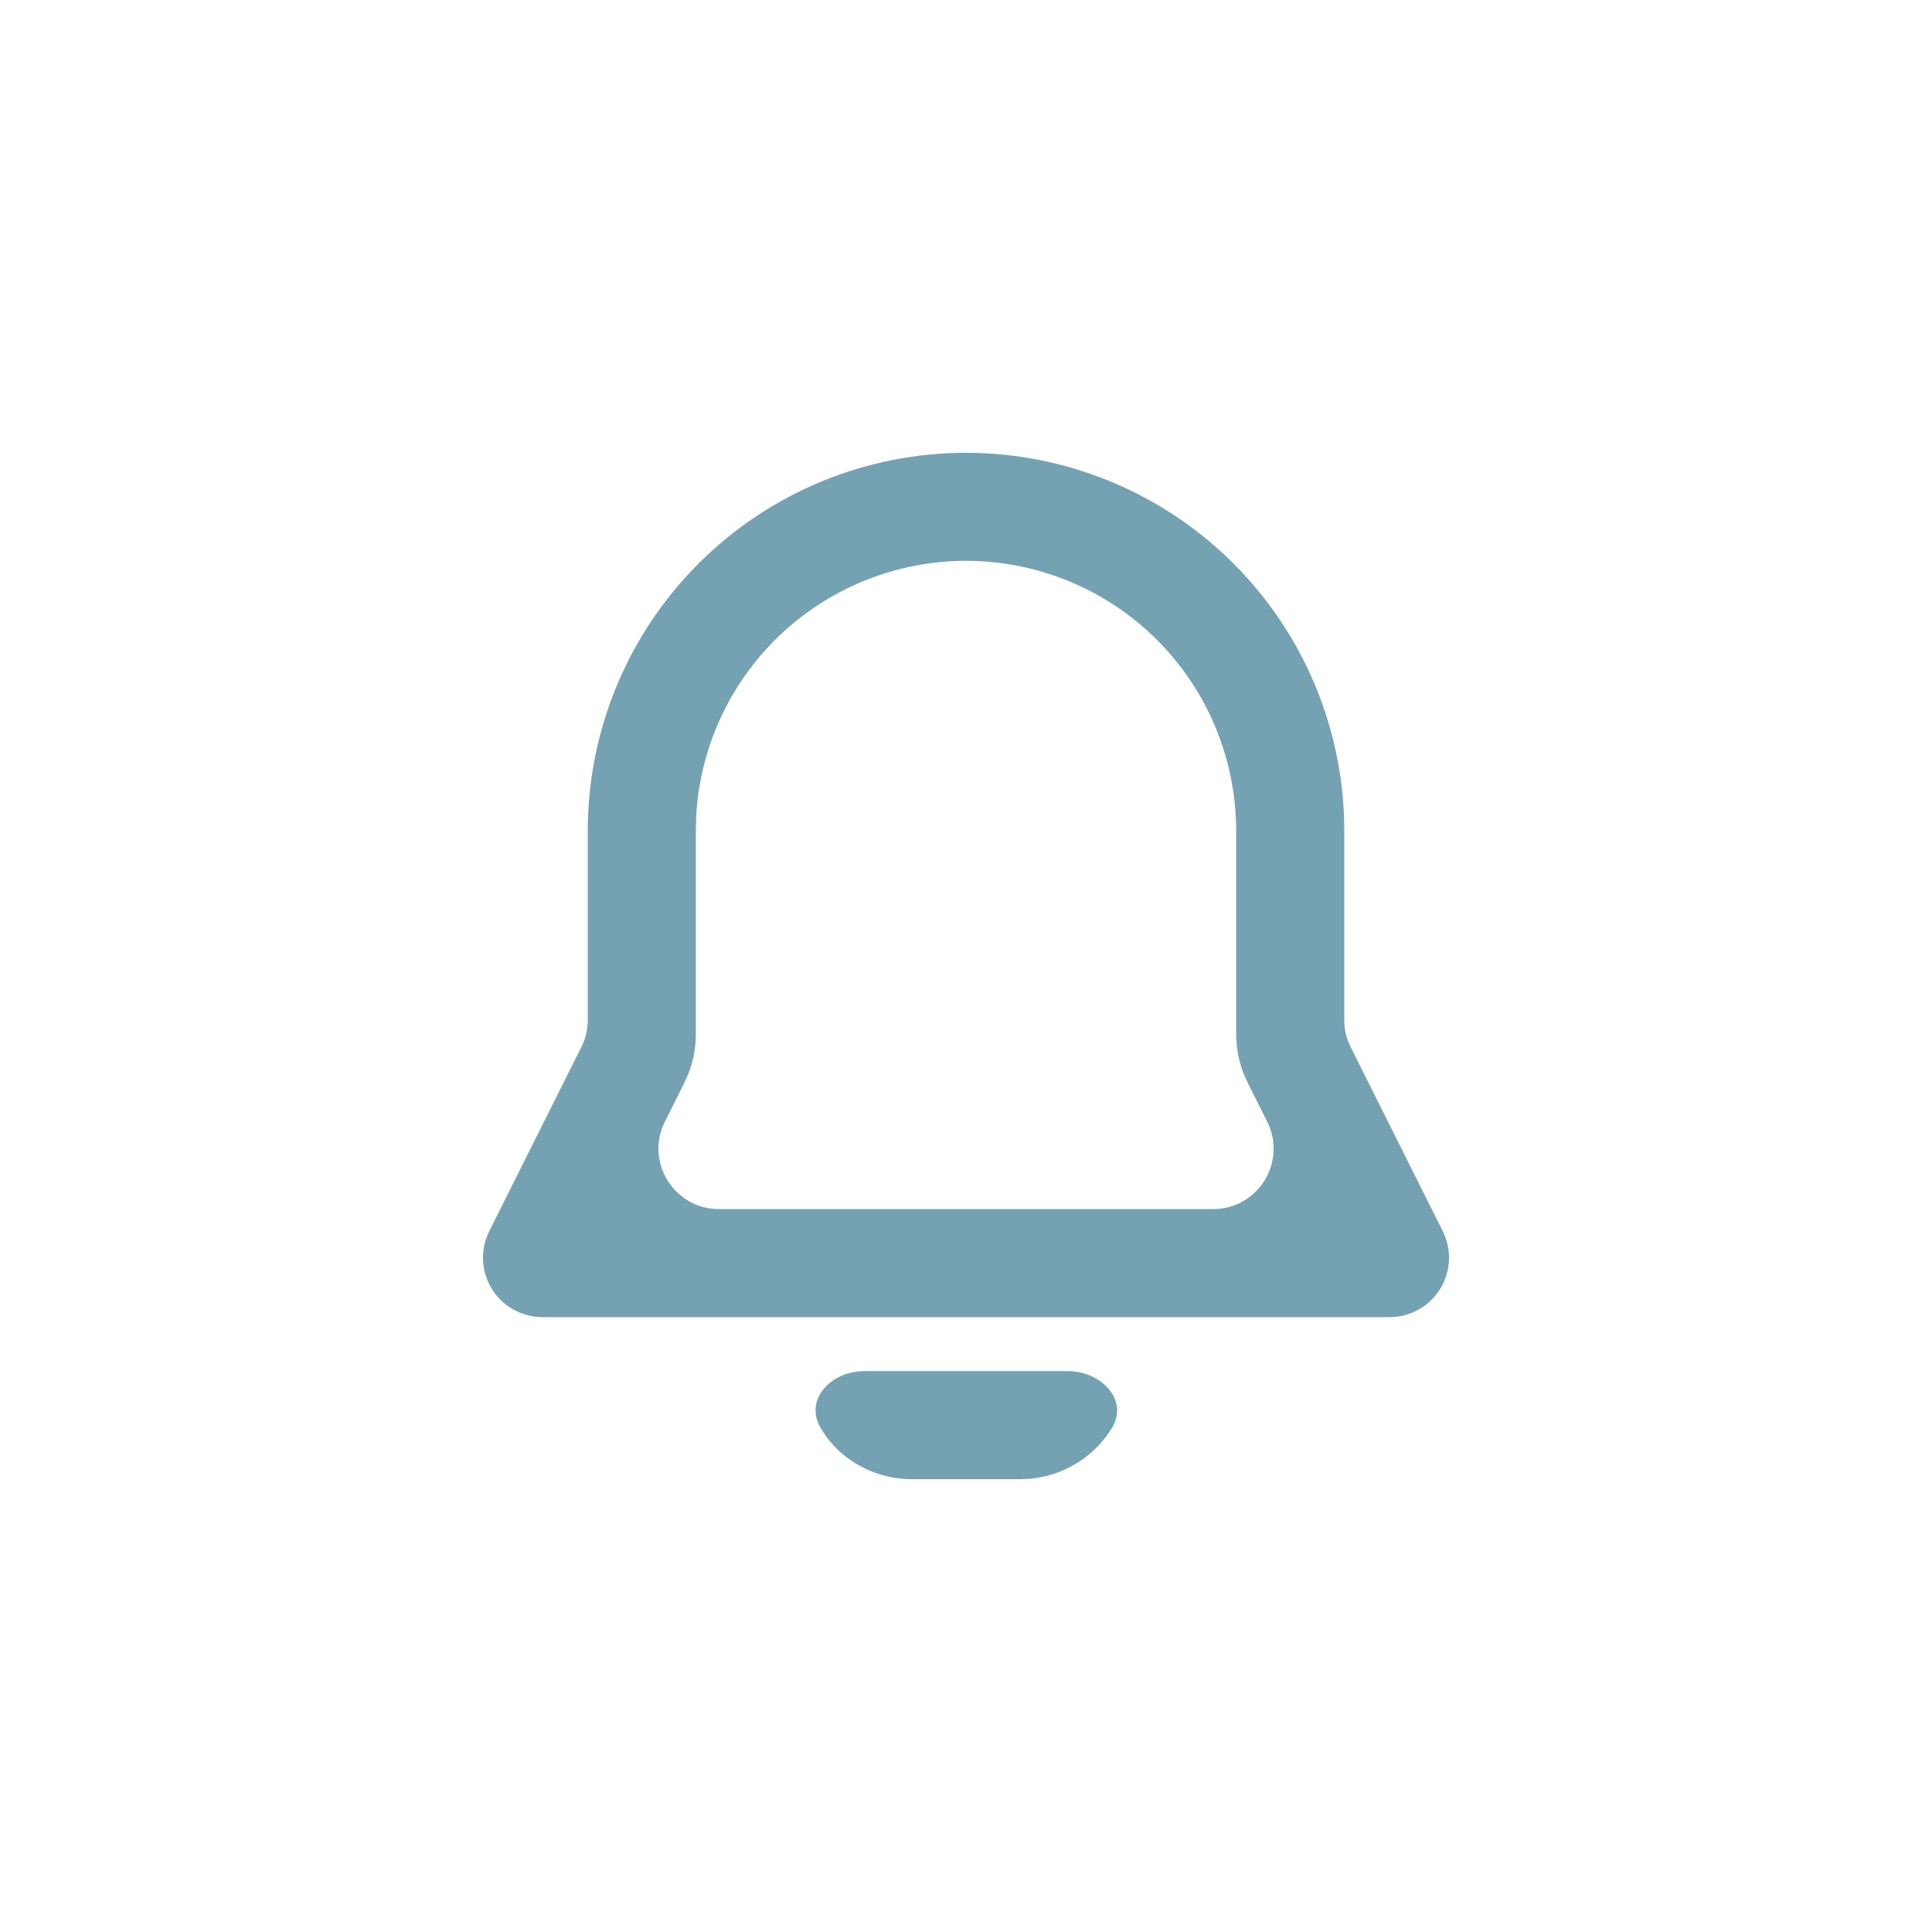
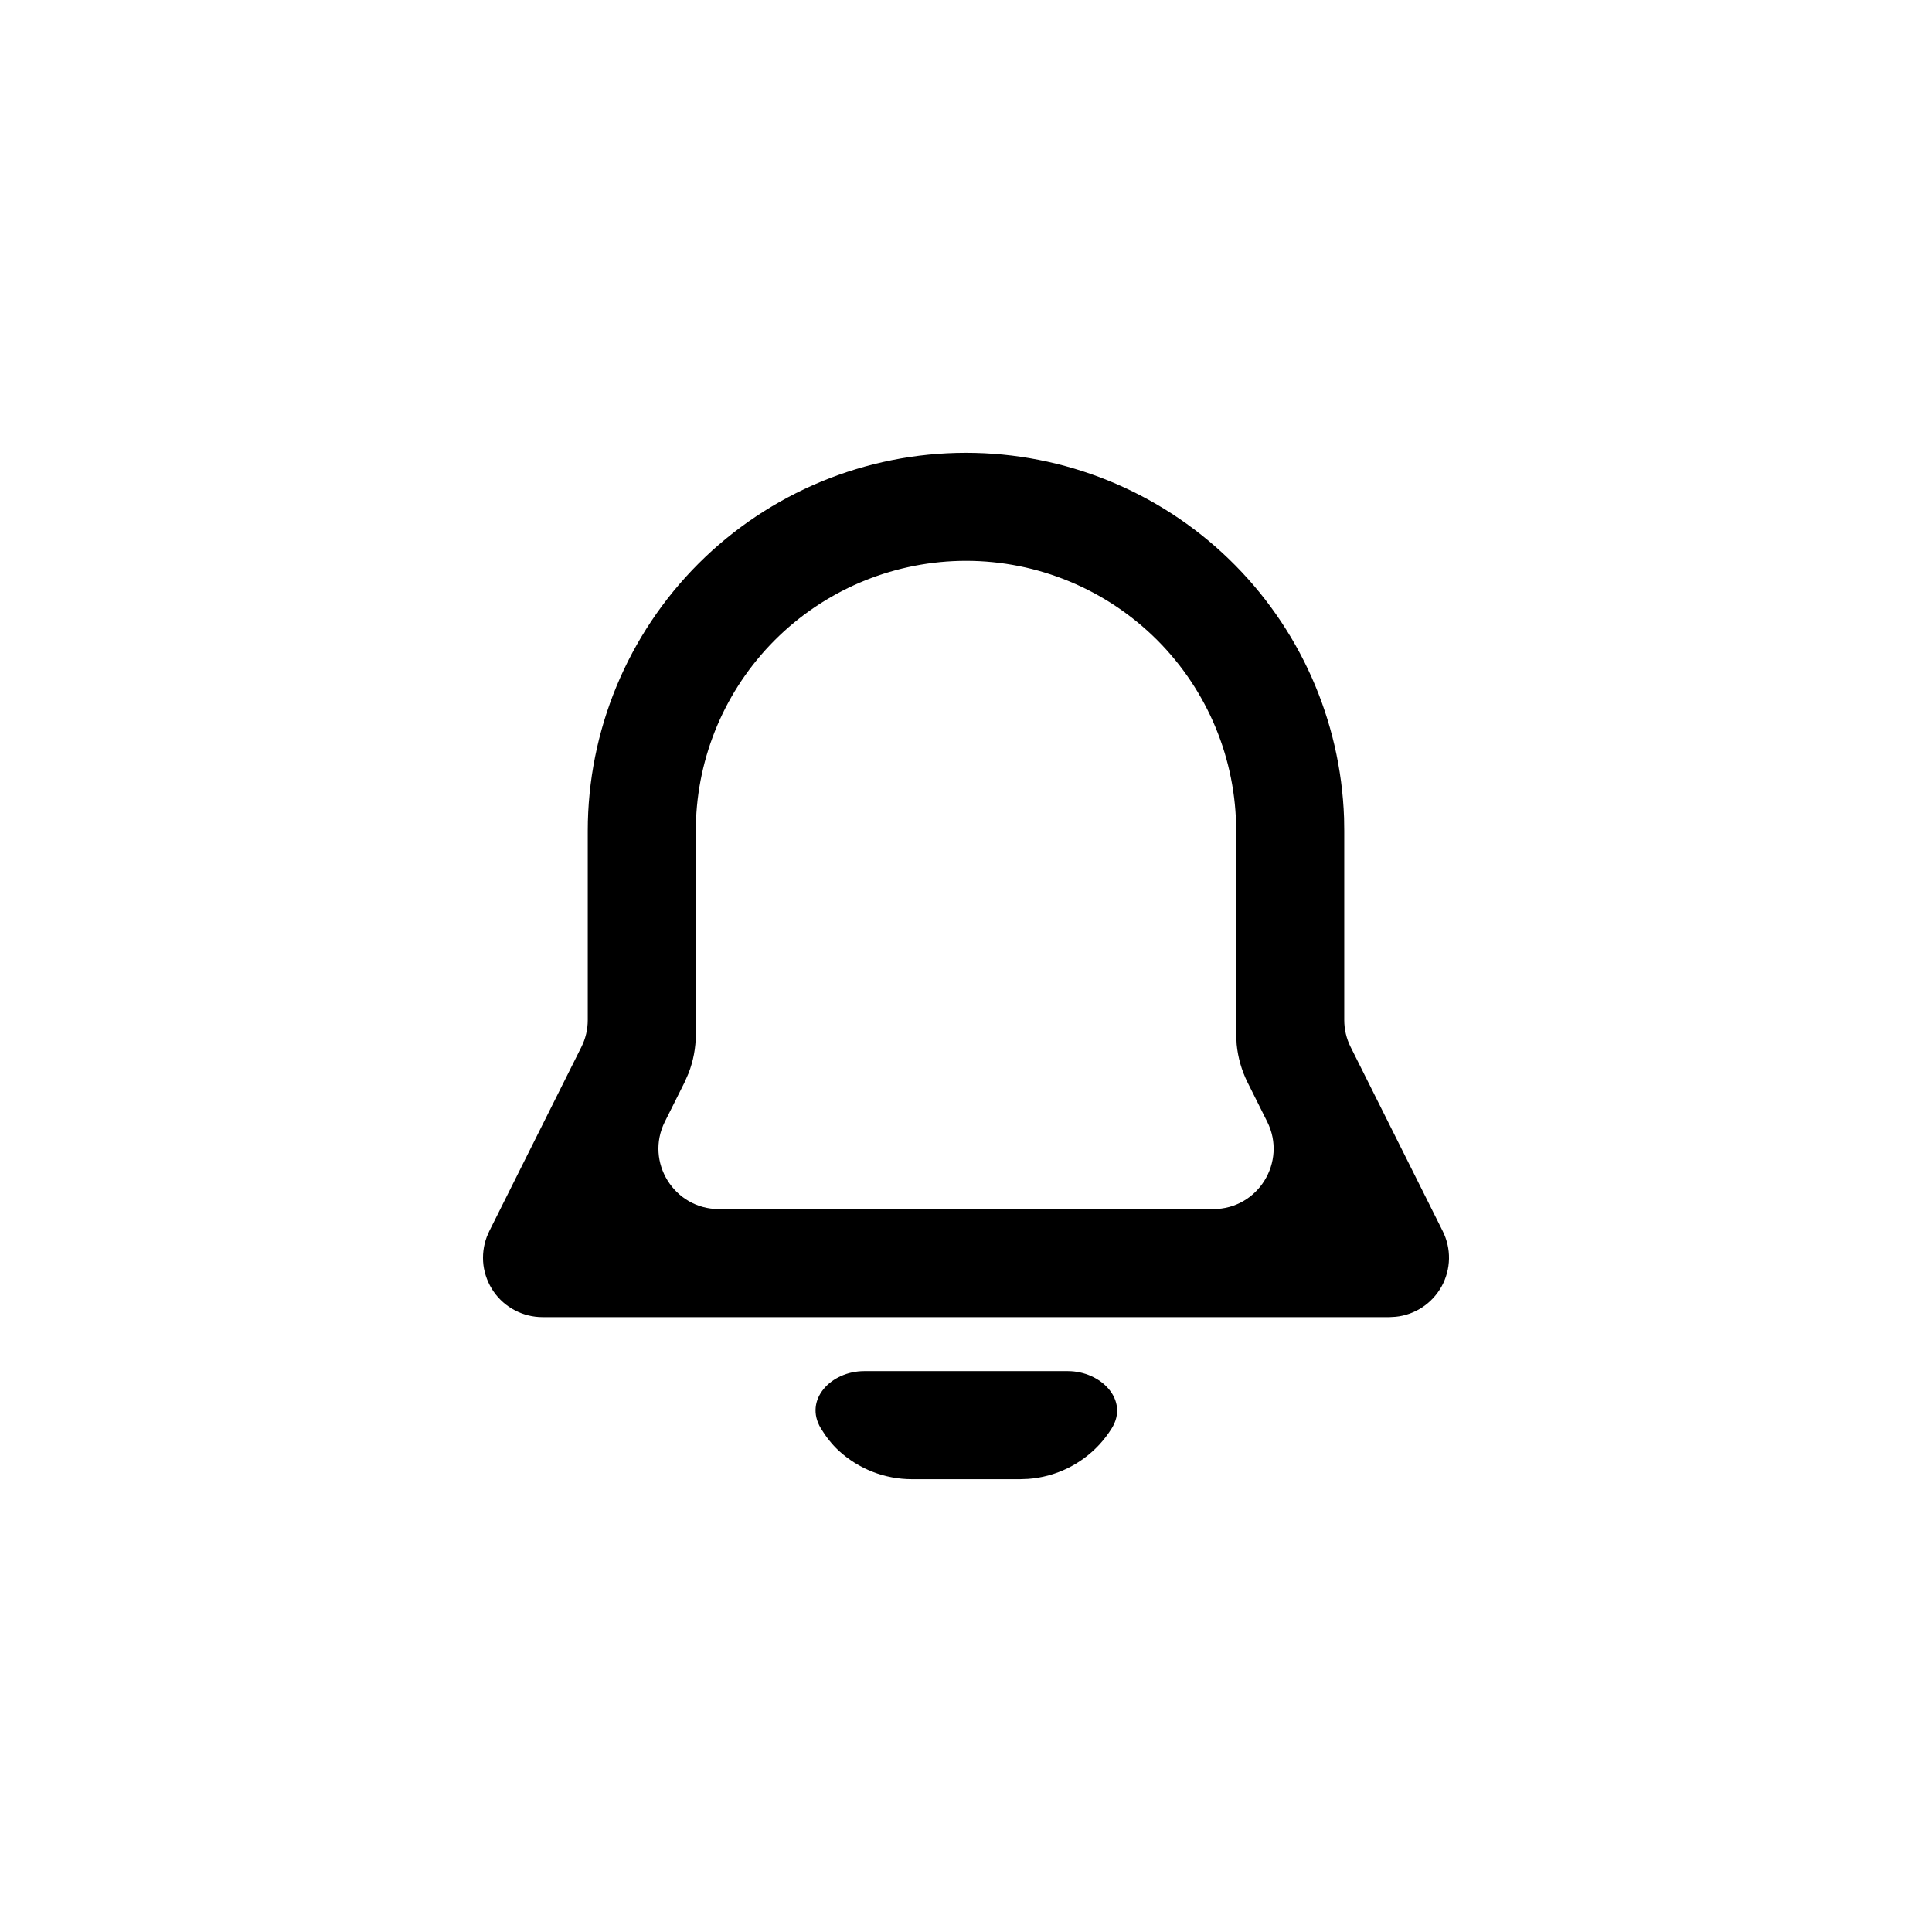
- <svg xmlns="http://www.w3.org/2000/svg" width="32" height="32" viewBox="0 0 32 32" fill="none">
-   <path fill-rule="evenodd" clip-rule="evenodd" d="M16 7.5C17.625 7.5 19.186 8.131 20.354 9.259C21.522 10.387 22.206 11.925 22.262 13.548L22.265 13.763V16.895C22.265 17.05 22.301 17.203 22.371 17.342L23.896 20.391C23.967 20.534 24.003 20.691 24 20.85C23.997 21.009 23.955 21.165 23.879 21.305C23.802 21.444 23.693 21.563 23.561 21.651C23.428 21.739 23.276 21.794 23.118 21.81L23.015 21.816H8.985C8.826 21.816 8.669 21.777 8.528 21.703C8.387 21.63 8.266 21.523 8.175 21.392C8.085 21.261 8.027 21.11 8.007 20.953C7.988 20.795 8.007 20.634 8.063 20.485L8.104 20.391L9.629 17.342C9.699 17.203 9.735 17.05 9.735 16.895V13.763C9.735 12.102 10.395 10.509 11.57 9.334C12.745 8.16 14.338 7.5 16 7.5ZM16 9.289C14.847 9.29 13.738 9.735 12.905 10.532C12.072 11.329 11.579 12.417 11.529 13.569L11.525 13.763V17.131C11.525 17.353 11.484 17.573 11.403 17.78L11.336 17.932L11.012 18.579C10.68 19.244 11.164 20.026 11.907 20.026H20.095C20.838 20.026 21.321 19.244 20.989 18.579L20.665 17.931C20.566 17.733 20.504 17.517 20.483 17.297L20.475 17.131V13.763C20.475 12.577 20.004 11.439 19.165 10.6C18.325 9.761 17.187 9.289 16 9.289Z" fill="#74A2B2" />
-   <path d="M17.686 22.71C18.238 22.71 18.706 23.191 18.413 23.659C18.354 23.754 18.285 23.844 18.208 23.928C17.901 24.259 17.48 24.462 17.029 24.495L16.895 24.5H15.105C14.653 24.5 14.219 24.33 13.887 24.023C13.779 23.922 13.68 23.797 13.596 23.658C13.311 23.185 13.763 22.71 14.315 22.71H17.686Z" fill="#74A2B2" />
+ <svg xmlns="http://www.w3.org/2000/svg" width="32" height="32" viewBox="0 0 32 32">
+   <path fill-rule="evenodd" clip-rule="evenodd" d="M16 7.5C17.625 7.5 19.186 8.131 20.354 9.259C21.522 10.387 22.206 11.925 22.262 13.548L22.265 13.763V16.895C22.265 17.05 22.301 17.203 22.371 17.342L23.896 20.391C23.967 20.534 24.003 20.691 24 20.85C23.997 21.009 23.955 21.165 23.879 21.305C23.802 21.444 23.693 21.563 23.561 21.651C23.428 21.739 23.276 21.794 23.118 21.81L23.015 21.816H8.985C8.826 21.816 8.669 21.777 8.528 21.703C8.387 21.63 8.266 21.523 8.175 21.392C8.085 21.261 8.027 21.11 8.007 20.953C7.988 20.795 8.007 20.634 8.063 20.485L8.104 20.391L9.629 17.342C9.699 17.203 9.735 17.05 9.735 16.895V13.763C9.735 12.102 10.395 10.509 11.57 9.334C12.745 8.16 14.338 7.5 16 7.5ZM16 9.289C14.847 9.29 13.738 9.735 12.905 10.532C12.072 11.329 11.579 12.417 11.529 13.569L11.525 13.763V17.131C11.525 17.353 11.484 17.573 11.403 17.78L11.336 17.932L11.012 18.579C10.68 19.244 11.164 20.026 11.907 20.026H20.095C20.838 20.026 21.321 19.244 20.989 18.579L20.665 17.931C20.566 17.733 20.504 17.517 20.483 17.297L20.475 17.131V13.763C20.475 12.577 20.004 11.439 19.165 10.6C18.325 9.761 17.187 9.289 16 9.289Z" fill="currentColor" />
+   <path d="M17.686 22.71C18.238 22.71 18.706 23.191 18.413 23.659C18.354 23.754 18.285 23.844 18.208 23.928C17.901 24.259 17.48 24.462 17.029 24.495L16.895 24.5H15.105C14.653 24.5 14.219 24.33 13.887 24.023C13.779 23.922 13.68 23.797 13.596 23.658C13.311 23.185 13.763 22.71 14.315 22.71H17.686Z" fill="currentColor" />
</svg>
